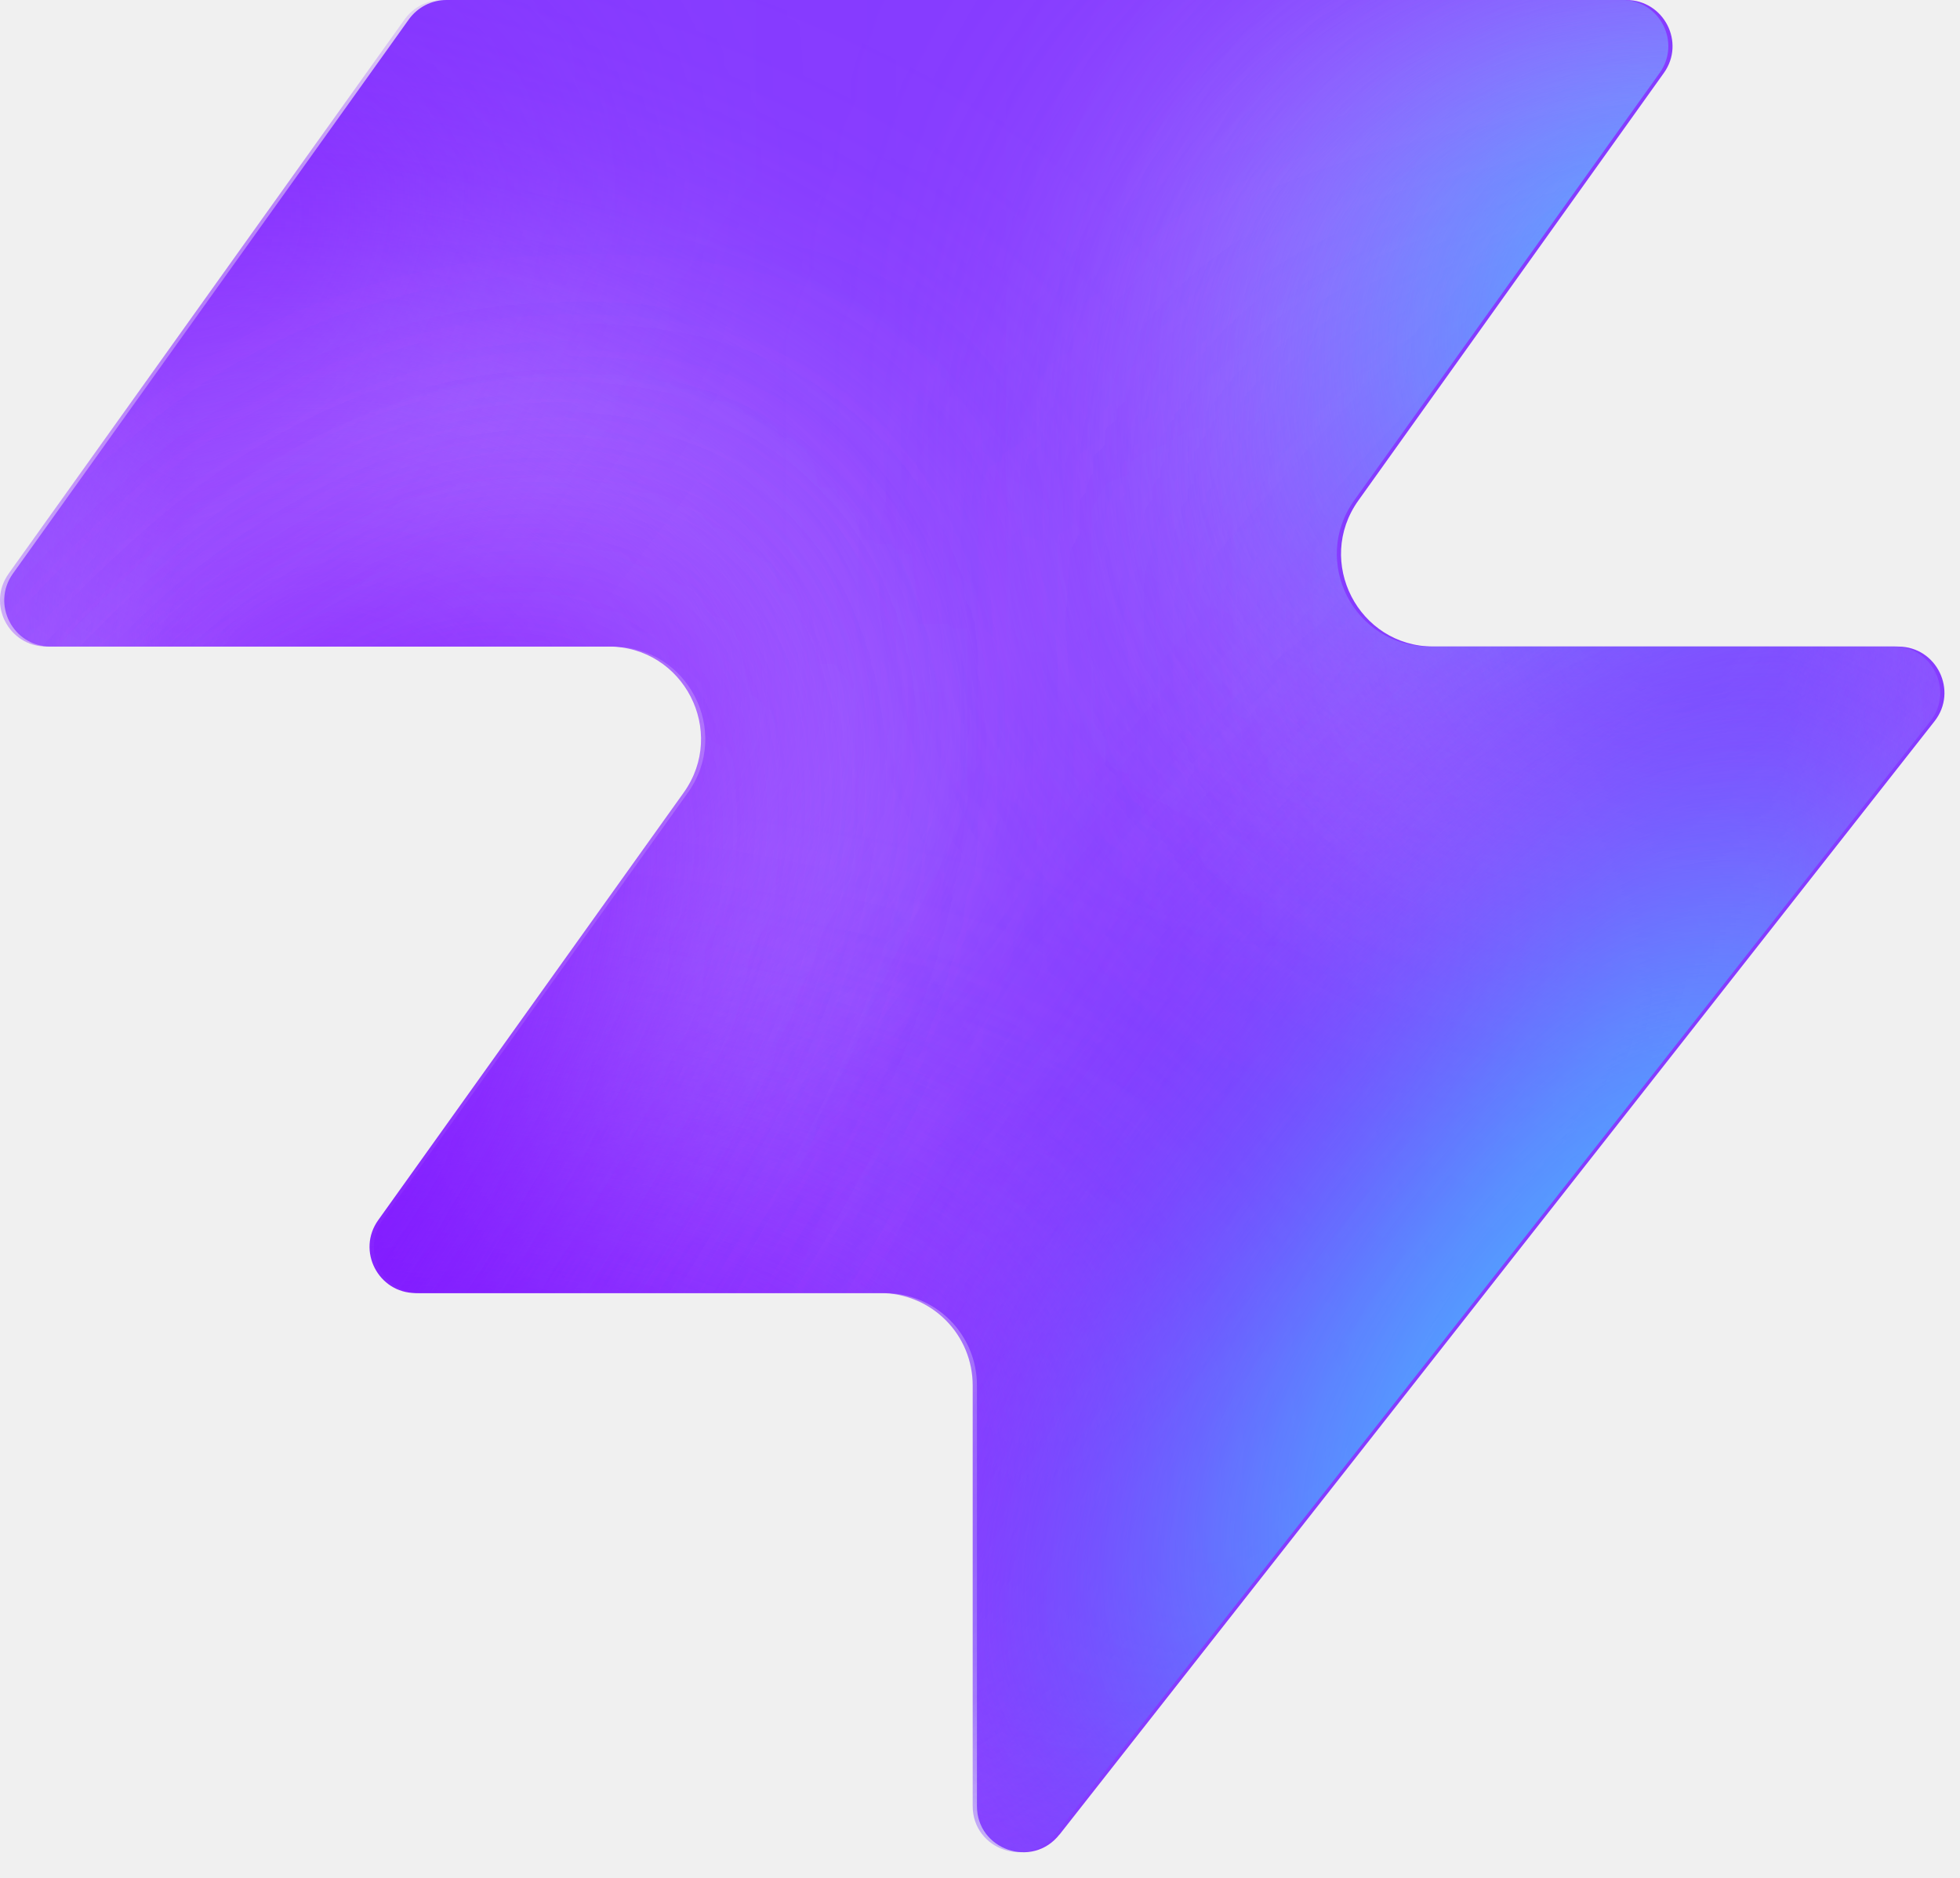
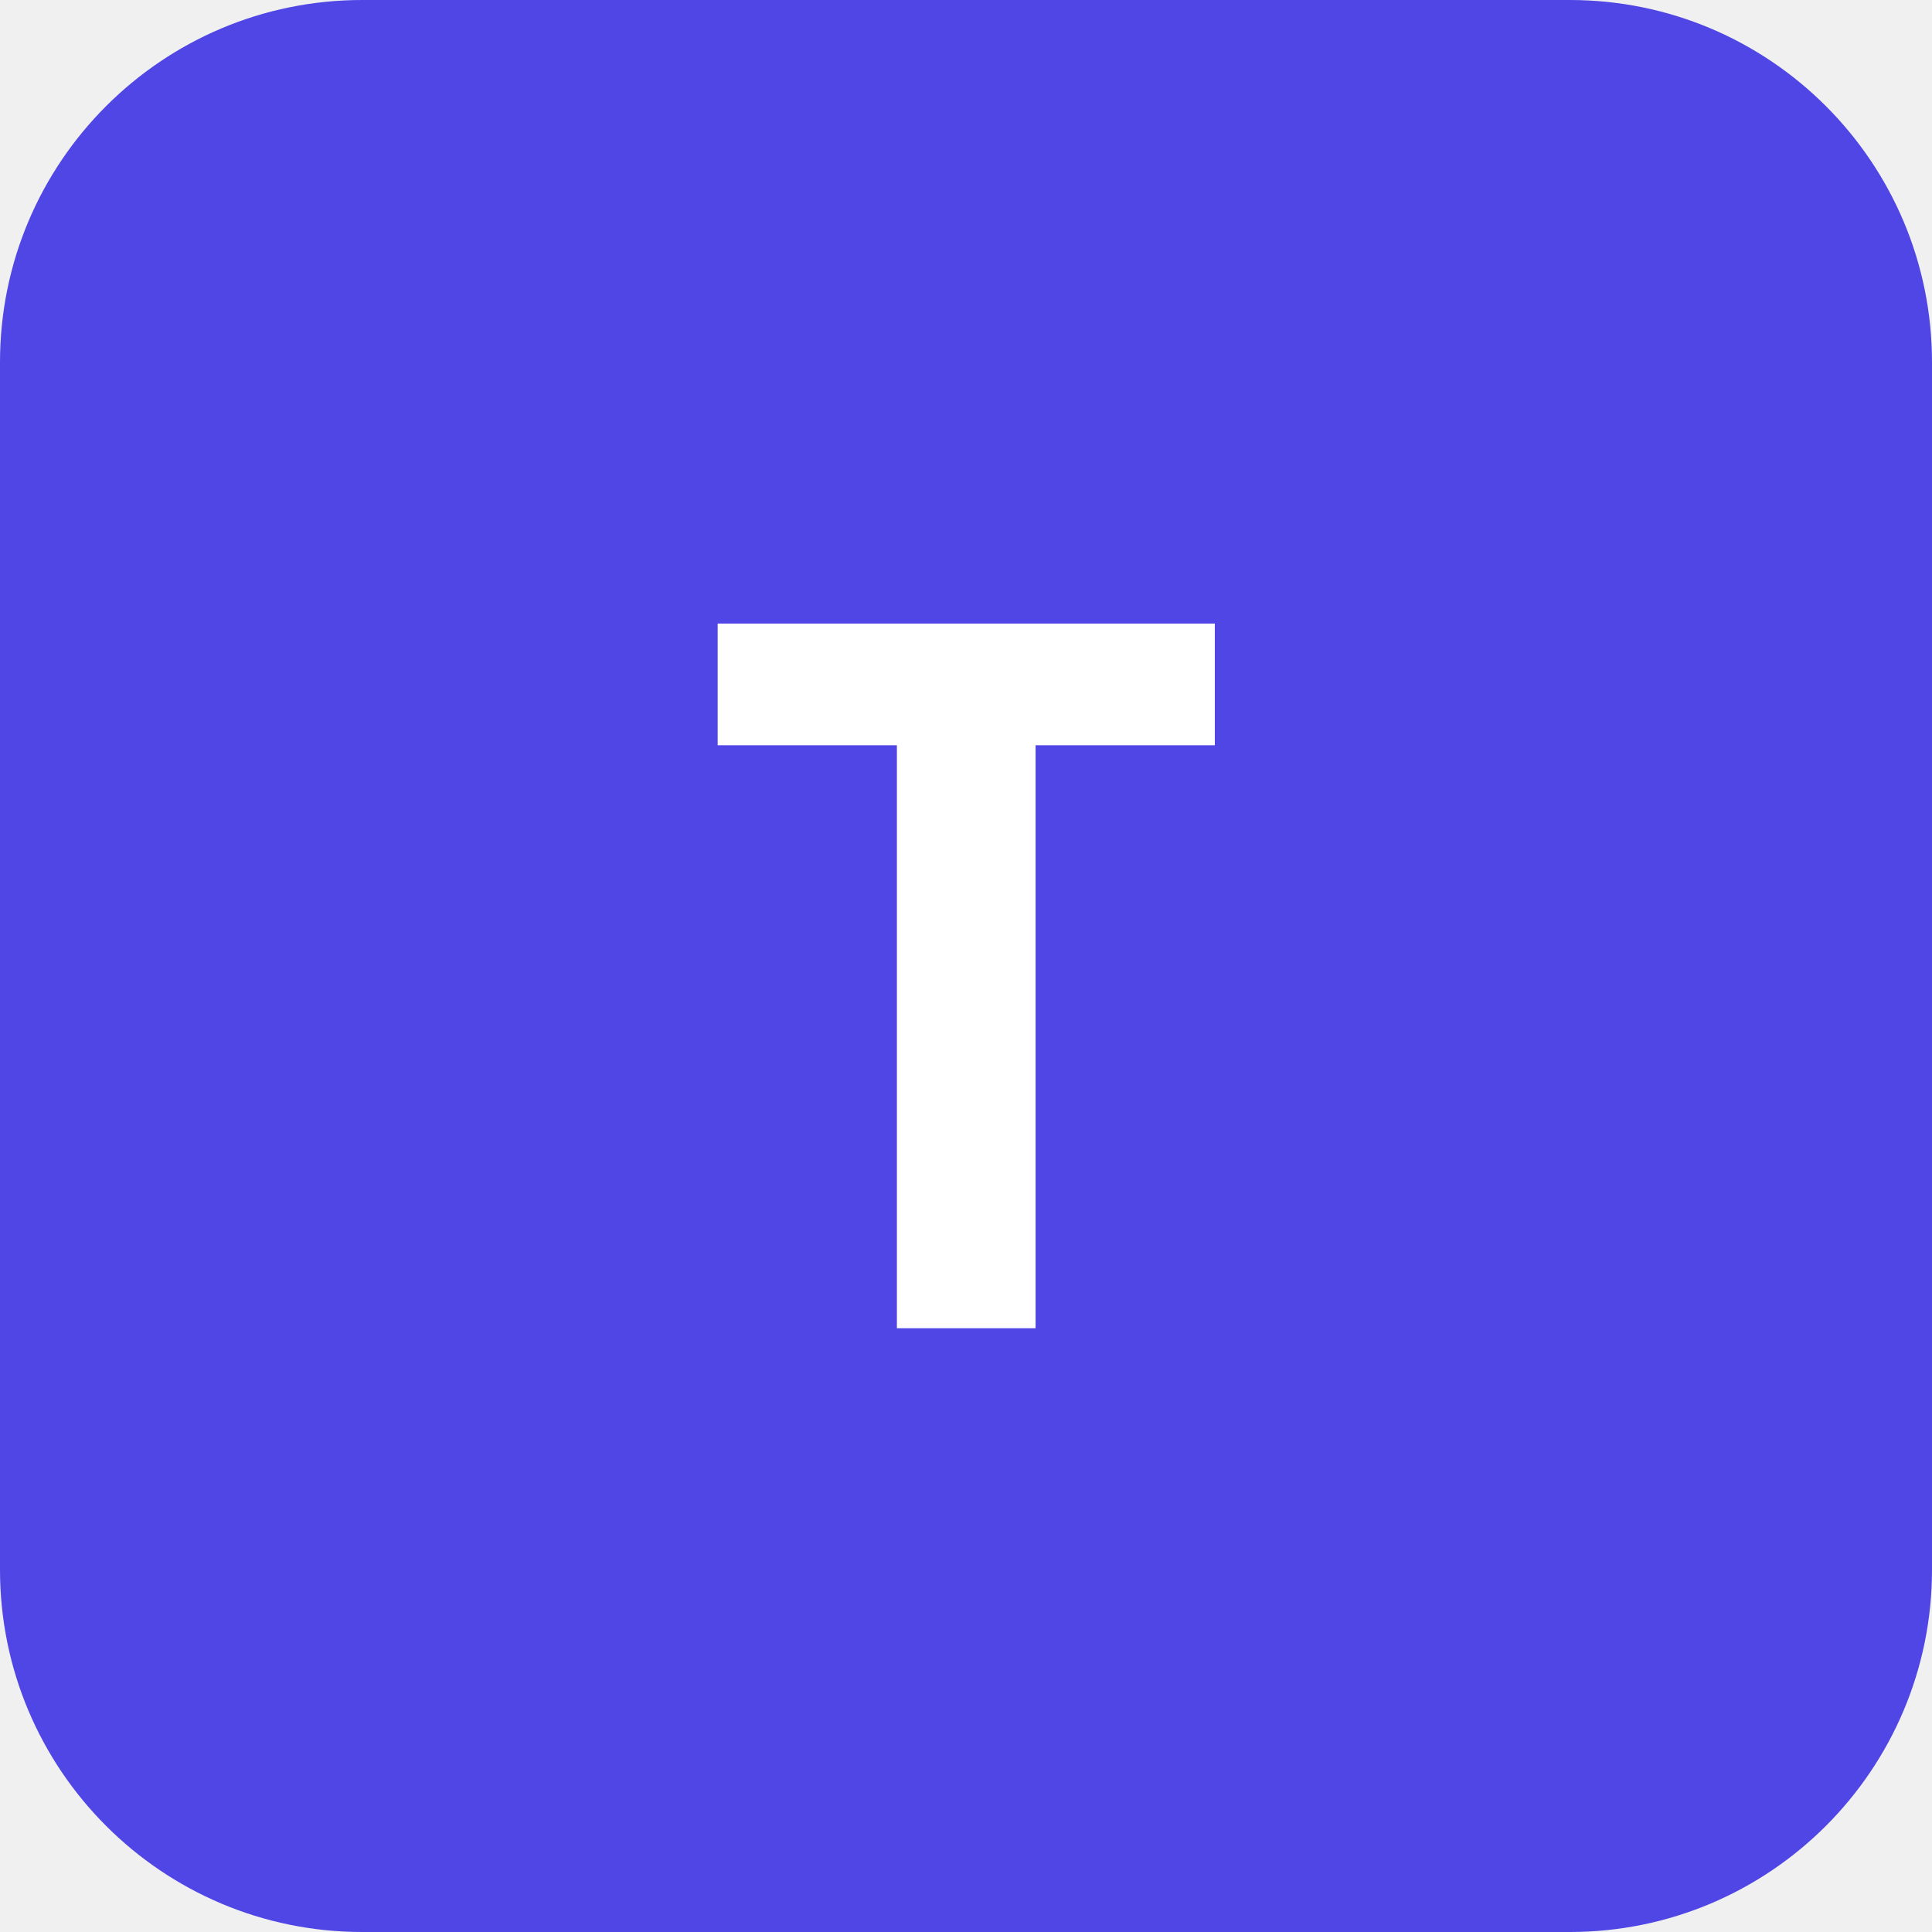
- <svg xmlns="http://www.w3.org/2000/svg" width="48" height="46" fill="none" viewBox="0 0 48 46">
-   <path fill="#863bff" d="M25.946 44.938c-.664.845-2.021.375-2.021-.698V33.937a2.26 2.26 0 0 0-2.262-2.262H10.287c-.92 0-1.456-1.04-.92-1.788l7.48-10.471c1.07-1.497 0-3.578-1.842-3.578H1.237c-.92 0-1.456-1.04-.92-1.788L10.013.474c.214-.297.556-.474.92-.474h28.894c.92 0 1.456 1.04.92 1.788l-7.48 10.471c-1.07 1.498 0 3.579 1.842 3.579h11.377c.943 0 1.473 1.088.89 1.83L25.947 44.94z" style="fill:#863bff;fill:color(display-p3 .525 .23 1);fill-opacity:1" />
-   <mask id="a" width="48" height="46" x="0" y="0" maskUnits="userSpaceOnUse" style="mask-type:alpha">
-     <path fill="#000" d="M25.842 44.938c-.664.844-2.021.375-2.021-.698V33.937a2.26 2.26 0 0 0-2.262-2.262H10.183c-.92 0-1.456-1.04-.92-1.788l7.48-10.471c1.07-1.498 0-3.579-1.842-3.579H1.133c-.92 0-1.456-1.04-.92-1.787L9.91.473c.214-.297.556-.474.92-.474h28.894c.92 0 1.456 1.04.92 1.788l-7.48 10.471c-1.07 1.498 0 3.578 1.842 3.578h11.377c.943 0 1.473 1.088.89 1.832L25.843 44.94z" style="fill:#000;fill-opacity:1" />
-   </mask>
-   <g mask="url(#a)">
-     <g filter="url(#b)">
-       <ellipse cx="5.508" cy="14.704" fill="#ede6ff" rx="5.508" ry="14.704" style="fill:#ede6ff;fill:color(display-p3 .927 .903 1);fill-opacity:1" transform="matrix(.00324 1 1 -.00324 -4.47 31.516)" />
-     </g>
-     <g filter="url(#c)">
-       <ellipse cx="10.399" cy="29.851" fill="#ede6ff" rx="10.399" ry="29.851" style="fill:#ede6ff;fill:color(display-p3 .927 .903 1);fill-opacity:1" transform="matrix(.00324 1 1 -.00324 -39.328 7.883)" />
-     </g>
-     <g filter="url(#d)">
-       <ellipse cx="5.508" cy="30.487" fill="#7e14ff" rx="5.508" ry="30.487" style="fill:#7e14ff;fill:color(display-p3 .492 .077 1);fill-opacity:1" transform="rotate(89.814 -25.913 -14.639)scale(1 -1)" />
-     </g>
-     <g filter="url(#e)">
-       <ellipse cx="5.508" cy="30.599" fill="#7e14ff" rx="5.508" ry="30.599" style="fill:#7e14ff;fill:color(display-p3 .492 .077 1);fill-opacity:1" transform="rotate(89.814 -32.644 -3.334)scale(1 -1)" />
-     </g>
-     <g filter="url(#f)">
-       <ellipse cx="5.508" cy="30.599" fill="#7e14ff" rx="5.508" ry="30.599" style="fill:#7e14ff;fill:color(display-p3 .492 .077 1);fill-opacity:1" transform="matrix(.00324 1 1 -.00324 -34.34 30.47)" />
-     </g>
-     <g filter="url(#g)">
-       <ellipse cx="14.072" cy="22.078" fill="#ede6ff" rx="14.072" ry="22.078" style="fill:#ede6ff;fill:color(display-p3 .927 .903 1);fill-opacity:1" transform="rotate(93.35 24.506 48.493)scale(-1 1)" />
-     </g>
-     <g filter="url(#h)">
-       <ellipse cx="3.47" cy="21.501" fill="#7e14ff" rx="3.47" ry="21.501" style="fill:#7e14ff;fill:color(display-p3 .492 .077 1);fill-opacity:1" transform="rotate(89.009 28.708 47.59)scale(-1 1)" />
-     </g>
-     <g filter="url(#i)">
-       <ellipse cx="3.47" cy="21.501" fill="#7e14ff" rx="3.47" ry="21.501" style="fill:#7e14ff;fill:color(display-p3 .492 .077 1);fill-opacity:1" transform="rotate(89.009 28.708 47.59)scale(-1 1)" />
-     </g>
-     <g filter="url(#j)">
-       <ellipse cx=".387" cy="8.972" fill="#7e14ff" rx="4.407" ry="29.108" style="fill:#7e14ff;fill:color(display-p3 .492 .077 1);fill-opacity:1" transform="rotate(39.51 .387 8.972)" />
-     </g>
-     <g filter="url(#k)">
-       <ellipse cx="47.523" cy="-6.092" fill="#7e14ff" rx="4.407" ry="29.108" style="fill:#7e14ff;fill:color(display-p3 .492 .077 1);fill-opacity:1" transform="rotate(37.892 47.523 -6.092)" />
-     </g>
-     <g filter="url(#l)">
-       <ellipse cx="41.412" cy="6.333" fill="#47bfff" rx="5.971" ry="9.665" style="fill:#47bfff;fill:color(display-p3 .28 .748 1);fill-opacity:1" transform="rotate(37.892 41.412 6.333)" />
-     </g>
-     <g filter="url(#m)">
-       <ellipse cx="-1.879" cy="38.332" fill="#7e14ff" rx="4.407" ry="29.108" style="fill:#7e14ff;fill:color(display-p3 .492 .077 1);fill-opacity:1" transform="rotate(37.892 -1.88 38.332)" />
-     </g>
-     <g filter="url(#n)">
-       <ellipse cx="-1.879" cy="38.332" fill="#7e14ff" rx="4.407" ry="29.108" style="fill:#7e14ff;fill:color(display-p3 .492 .077 1);fill-opacity:1" transform="rotate(37.892 -1.88 38.332)" />
-     </g>
-     <g filter="url(#o)">
-       <ellipse cx="35.651" cy="29.907" fill="#7e14ff" rx="4.407" ry="29.108" style="fill:#7e14ff;fill:color(display-p3 .492 .077 1);fill-opacity:1" transform="rotate(37.892 35.651 29.907)" />
-     </g>
-     <g filter="url(#p)">
-       <ellipse cx="38.418" cy="32.4" fill="#47bfff" rx="5.971" ry="15.297" style="fill:#47bfff;fill:color(display-p3 .28 .748 1);fill-opacity:1" transform="rotate(37.892 38.418 32.4)" />
-     </g>
-   </g>
-   <defs>
-     <filter id="b" width="60.045" height="41.654" x="-19.77" y="16.149" color-interpolation-filters="sRGB" filterUnits="userSpaceOnUse">
-       <feFlood flood-opacity="0" result="BackgroundImageFix" />
-       <feBlend in="SourceGraphic" in2="BackgroundImageFix" result="shape" />
-       <feGaussianBlur result="effect1_foregroundBlur_2002_17158" stdDeviation="7.659" />
-     </filter>
-     <filter id="c" width="90.34" height="51.437" x="-54.613" y="-7.533" color-interpolation-filters="sRGB" filterUnits="userSpaceOnUse">
-       <feFlood flood-opacity="0" result="BackgroundImageFix" />
-       <feBlend in="SourceGraphic" in2="BackgroundImageFix" result="shape" />
-       <feGaussianBlur result="effect1_foregroundBlur_2002_17158" stdDeviation="7.659" />
-     </filter>
-     <filter id="d" width="79.355" height="29.4" x="-49.64" y="2.03" color-interpolation-filters="sRGB" filterUnits="userSpaceOnUse">
-       <feFlood flood-opacity="0" result="BackgroundImageFix" />
-       <feBlend in="SourceGraphic" in2="BackgroundImageFix" result="shape" />
-       <feGaussianBlur result="effect1_foregroundBlur_2002_17158" stdDeviation="4.596" />
-     </filter>
-     <filter id="e" width="79.579" height="29.4" x="-45.045" y="20.029" color-interpolation-filters="sRGB" filterUnits="userSpaceOnUse">
-       <feFlood flood-opacity="0" result="BackgroundImageFix" />
-       <feBlend in="SourceGraphic" in2="BackgroundImageFix" result="shape" />
-       <feGaussianBlur result="effect1_foregroundBlur_2002_17158" stdDeviation="4.596" />
-     </filter>
-     <filter id="f" width="79.579" height="29.4" x="-43.513" y="21.178" color-interpolation-filters="sRGB" filterUnits="userSpaceOnUse">
-       <feFlood flood-opacity="0" result="BackgroundImageFix" />
-       <feBlend in="SourceGraphic" in2="BackgroundImageFix" result="shape" />
-       <feGaussianBlur result="effect1_foregroundBlur_2002_17158" stdDeviation="4.596" />
-     </filter>
-     <filter id="g" width="74.749" height="58.852" x="15.756" y="-17.901" color-interpolation-filters="sRGB" filterUnits="userSpaceOnUse">
-       <feFlood flood-opacity="0" result="BackgroundImageFix" />
-       <feBlend in="SourceGraphic" in2="BackgroundImageFix" result="shape" />
-       <feGaussianBlur result="effect1_foregroundBlur_2002_17158" stdDeviation="7.659" />
-     </filter>
-     <filter id="h" width="61.377" height="25.362" x="23.548" y="2.284" color-interpolation-filters="sRGB" filterUnits="userSpaceOnUse">
-       <feFlood flood-opacity="0" result="BackgroundImageFix" />
-       <feBlend in="SourceGraphic" in2="BackgroundImageFix" result="shape" />
-       <feGaussianBlur result="effect1_foregroundBlur_2002_17158" stdDeviation="4.596" />
-     </filter>
-     <filter id="i" width="61.377" height="25.362" x="23.548" y="2.284" color-interpolation-filters="sRGB" filterUnits="userSpaceOnUse">
-       <feFlood flood-opacity="0" result="BackgroundImageFix" />
-       <feBlend in="SourceGraphic" in2="BackgroundImageFix" result="shape" />
-       <feGaussianBlur result="effect1_foregroundBlur_2002_17158" stdDeviation="4.596" />
-     </filter>
-     <filter id="j" width="56.045" height="63.649" x="-27.636" y="-22.853" color-interpolation-filters="sRGB" filterUnits="userSpaceOnUse">
-       <feFlood flood-opacity="0" result="BackgroundImageFix" />
-       <feBlend in="SourceGraphic" in2="BackgroundImageFix" result="shape" />
-       <feGaussianBlur result="effect1_foregroundBlur_2002_17158" stdDeviation="4.596" />
-     </filter>
-     <filter id="k" width="54.814" height="64.646" x="20.116" y="-38.415" color-interpolation-filters="sRGB" filterUnits="userSpaceOnUse">
-       <feFlood flood-opacity="0" result="BackgroundImageFix" />
-       <feBlend in="SourceGraphic" in2="BackgroundImageFix" result="shape" />
-       <feGaussianBlur result="effect1_foregroundBlur_2002_17158" stdDeviation="4.596" />
-     </filter>
-     <filter id="l" width="33.541" height="35.313" x="24.641" y="-11.323" color-interpolation-filters="sRGB" filterUnits="userSpaceOnUse">
-       <feFlood flood-opacity="0" result="BackgroundImageFix" />
-       <feBlend in="SourceGraphic" in2="BackgroundImageFix" result="shape" />
-       <feGaussianBlur result="effect1_foregroundBlur_2002_17158" stdDeviation="4.596" />
-     </filter>
-     <filter id="m" width="54.814" height="64.646" x="-29.286" y="6.009" color-interpolation-filters="sRGB" filterUnits="userSpaceOnUse">
-       <feFlood flood-opacity="0" result="BackgroundImageFix" />
-       <feBlend in="SourceGraphic" in2="BackgroundImageFix" result="shape" />
-       <feGaussianBlur result="effect1_foregroundBlur_2002_17158" stdDeviation="4.596" />
-     </filter>
-     <filter id="n" width="54.814" height="64.646" x="-29.286" y="6.009" color-interpolation-filters="sRGB" filterUnits="userSpaceOnUse">
-       <feFlood flood-opacity="0" result="BackgroundImageFix" />
-       <feBlend in="SourceGraphic" in2="BackgroundImageFix" result="shape" />
-       <feGaussianBlur result="effect1_foregroundBlur_2002_17158" stdDeviation="4.596" />
-     </filter>
-     <filter id="o" width="54.814" height="64.646" x="8.244" y="-2.416" color-interpolation-filters="sRGB" filterUnits="userSpaceOnUse">
-       <feFlood flood-opacity="0" result="BackgroundImageFix" />
-       <feBlend in="SourceGraphic" in2="BackgroundImageFix" result="shape" />
-       <feGaussianBlur result="effect1_foregroundBlur_2002_17158" stdDeviation="4.596" />
-     </filter>
-     <filter id="p" width="39.409" height="43.623" x="18.713" y="10.588" color-interpolation-filters="sRGB" filterUnits="userSpaceOnUse">
-       <feFlood flood-opacity="0" result="BackgroundImageFix" />
-       <feBlend in="SourceGraphic" in2="BackgroundImageFix" result="shape" />
-       <feGaussianBlur result="effect1_foregroundBlur_2002_17158" stdDeviation="4.596" />
-     </filter>
-   </defs>
+ <svg xmlns="http://www.w3.org/2000/svg" viewBox="0 0 32 32">
+   <rect width="32" height="32" rx="6" fill="#4f46e5" />
+   <text x="16" y="22" font-family="monospace" font-size="16" font-weight="bold" fill="white" text-anchor="middle">T</text>
</svg>
